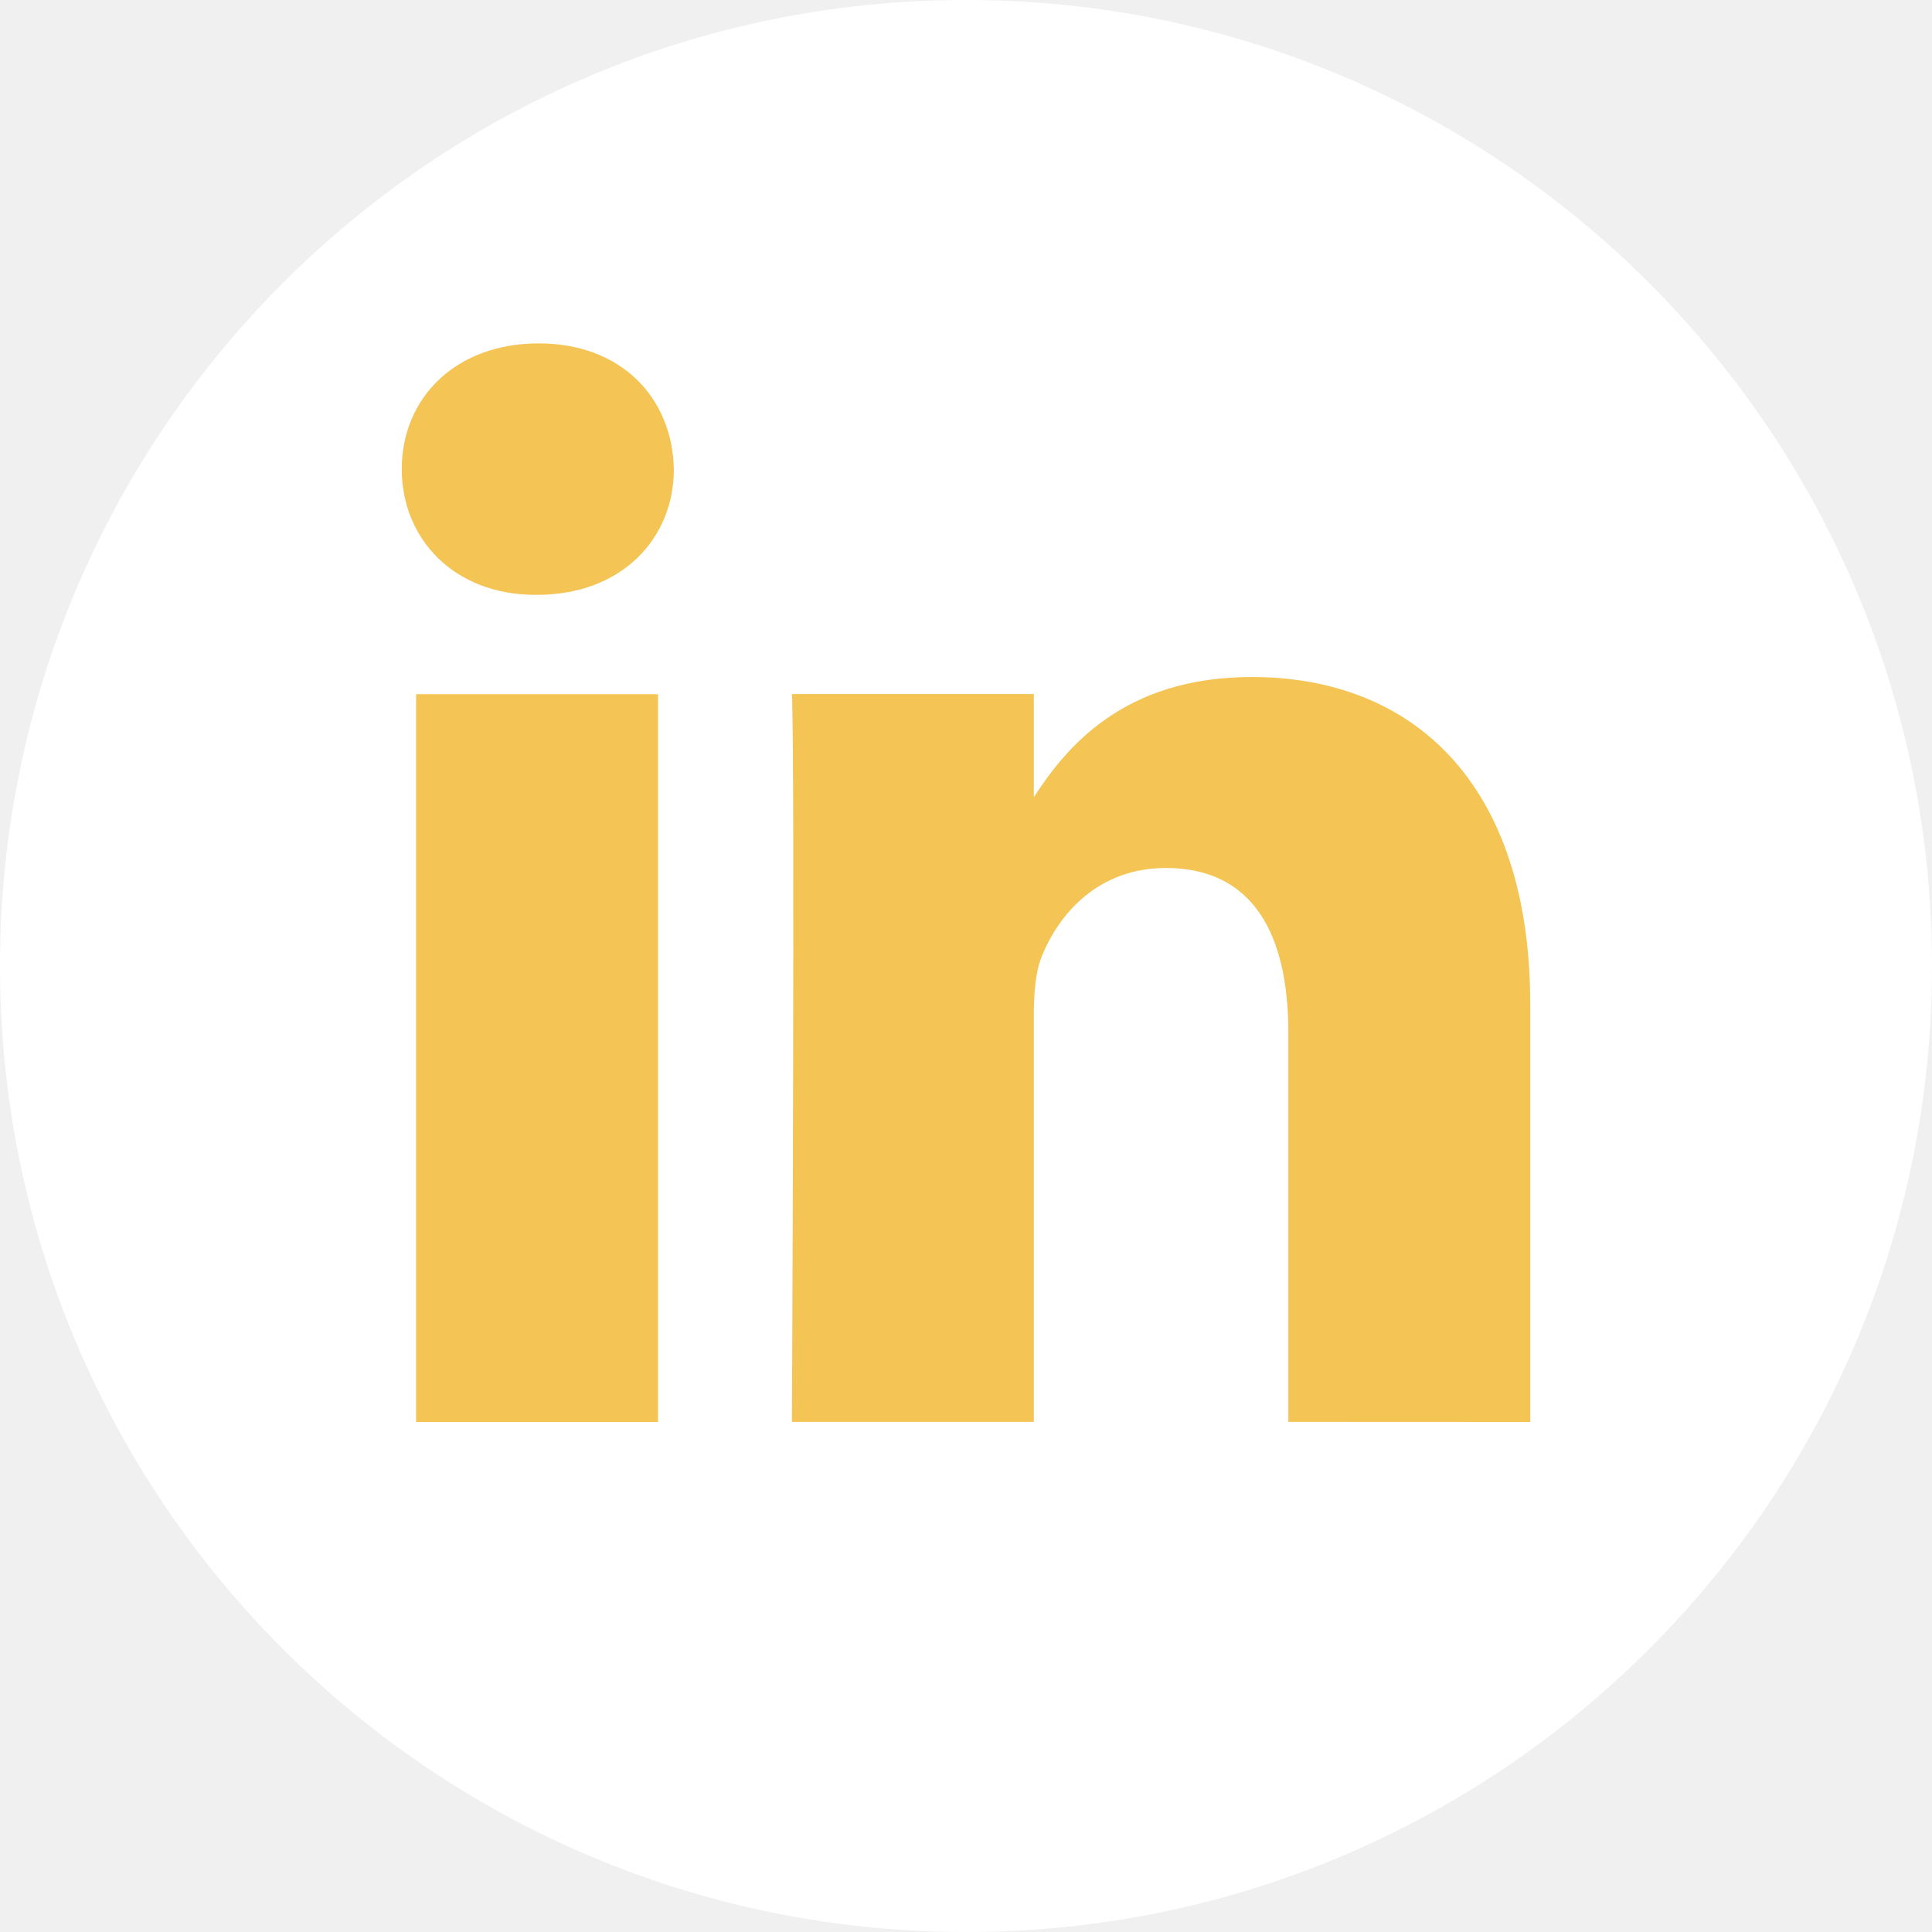
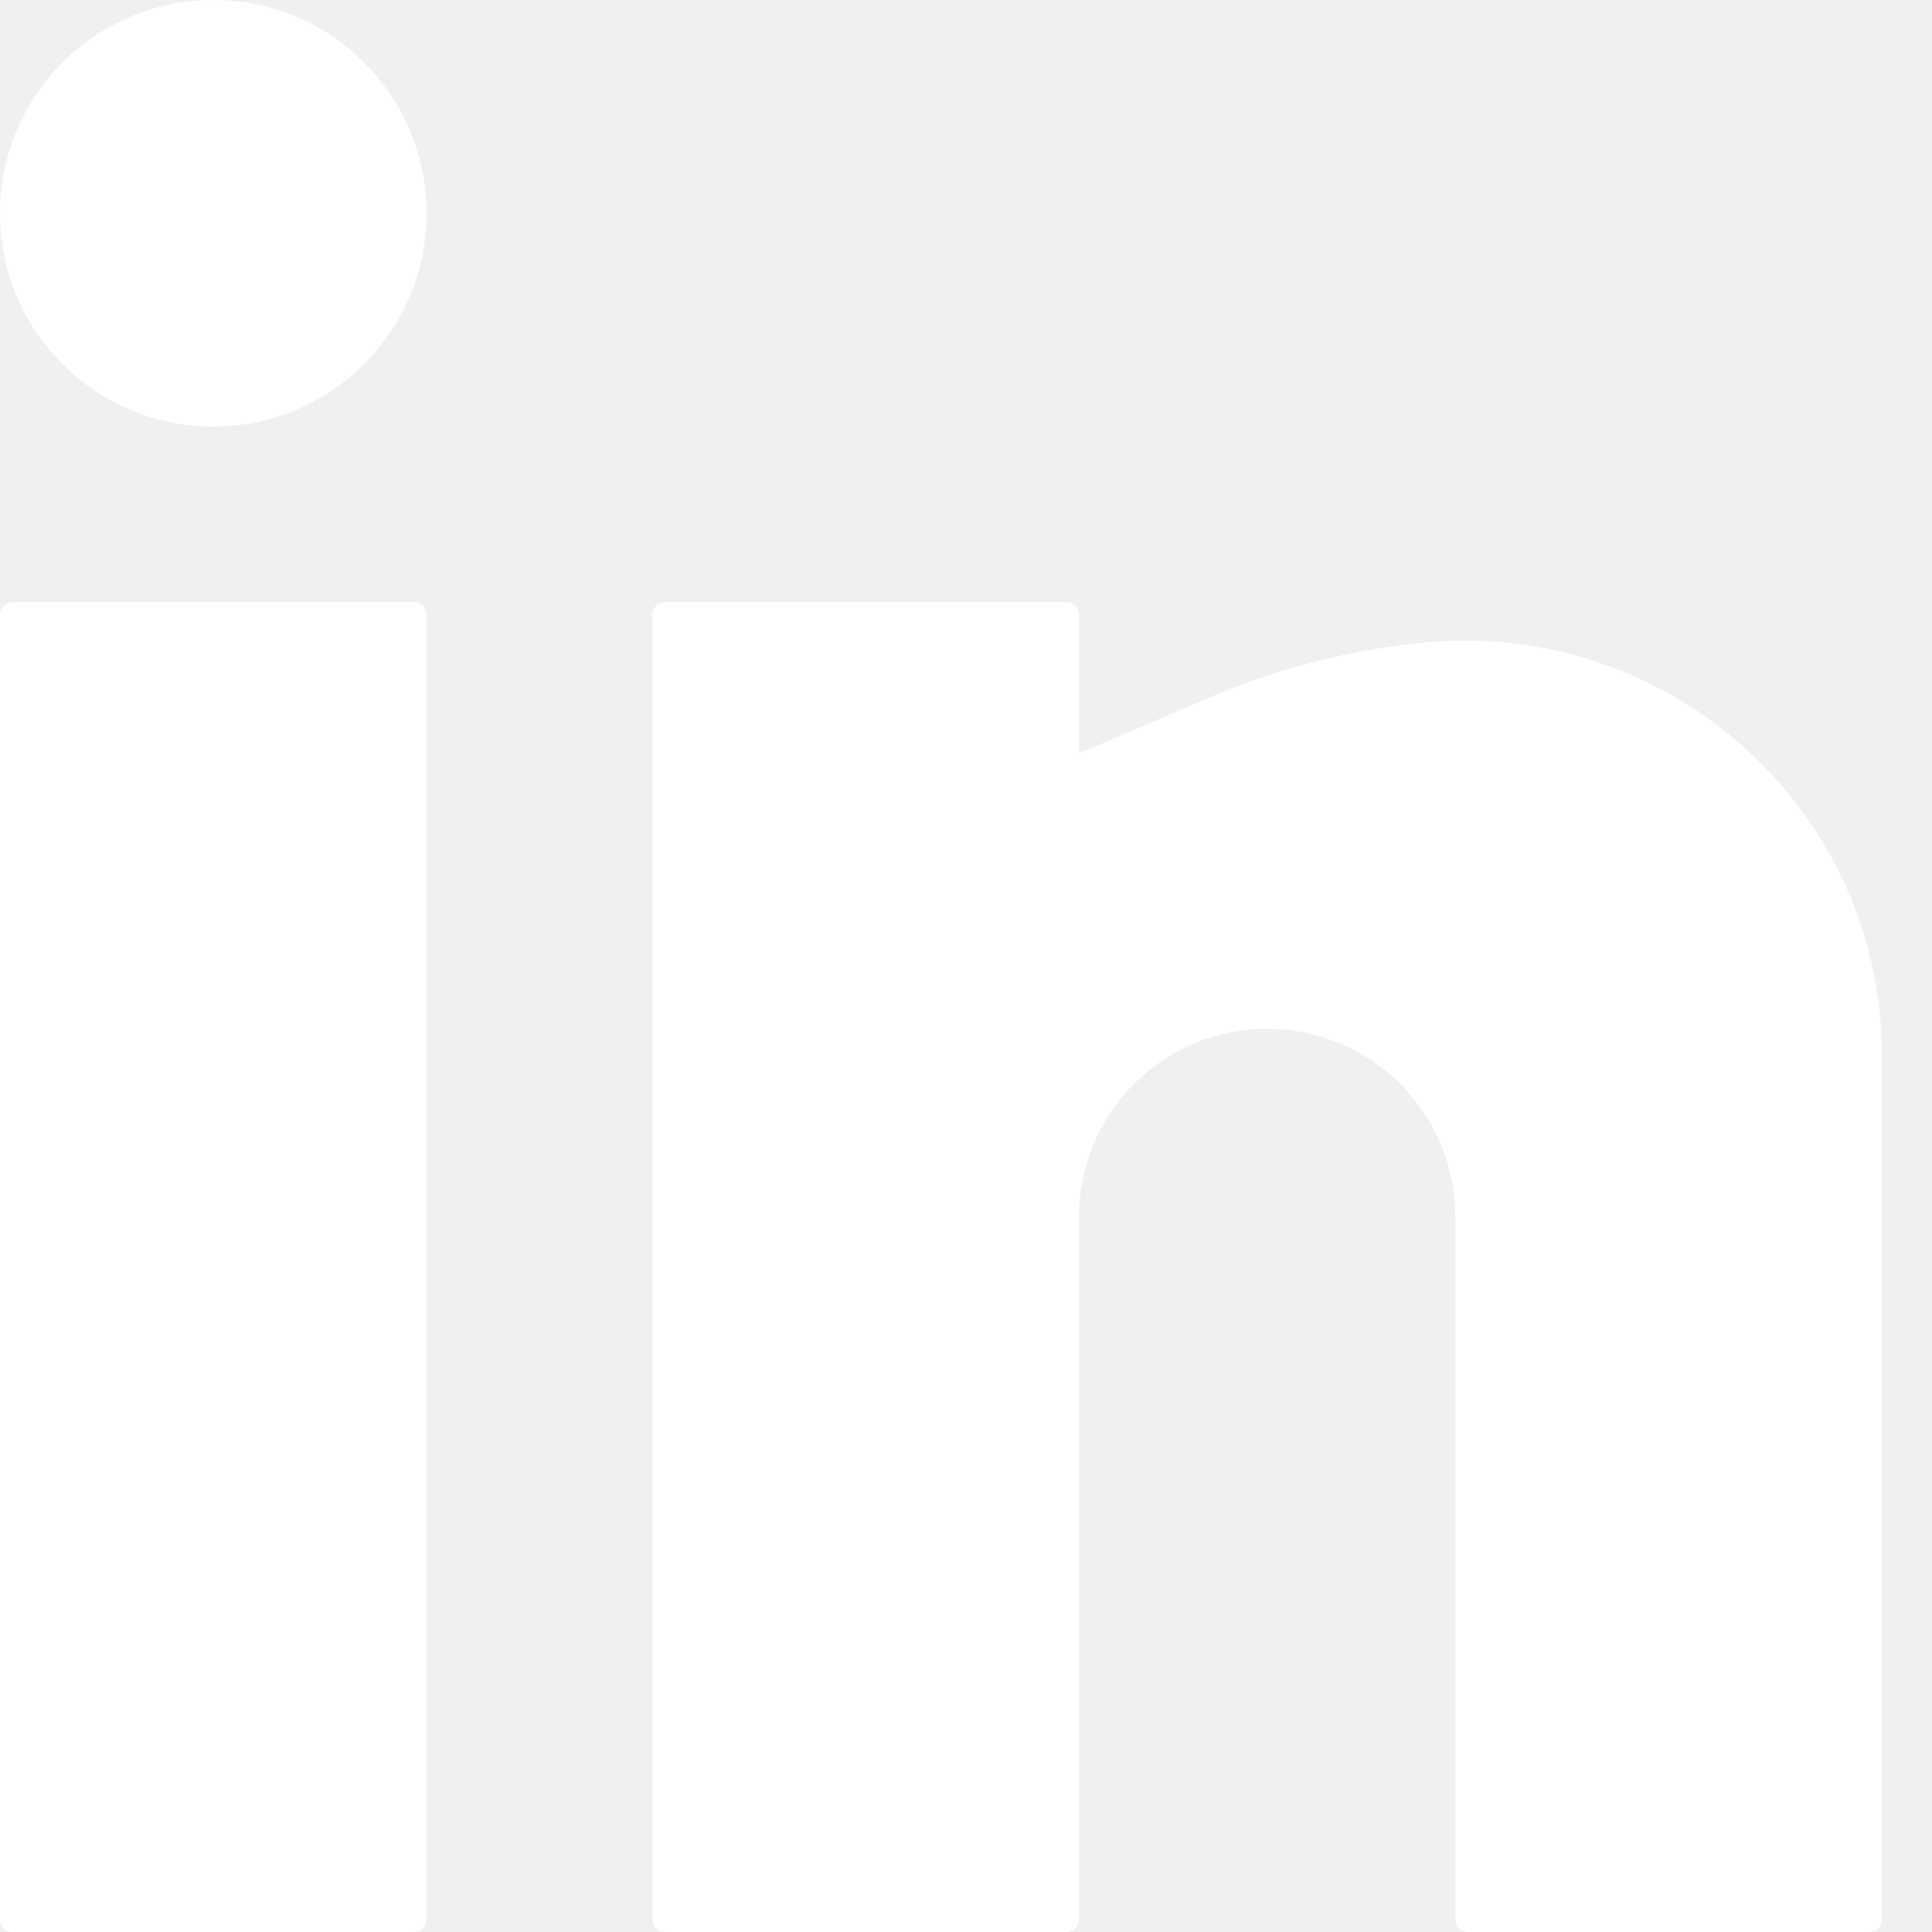
- <svg xmlns="http://www.w3.org/2000/svg" width="19" height="19" viewBox="0 0 19 19" fill="none">
-   <path d="M9.5 19C14.747 19 19 14.747 19 9.5C19 4.253 14.747 0 9.5 0C4.253 0 0 4.253 0 9.5C0 14.747 4.253 19 9.5 19Z" fill="white" />
-   <path d="M15.049 13.984V9.88C15.049 7.681 13.875 6.658 12.31 6.658C11.047 6.658 10.482 7.353 10.167 7.84V6.826H7.788C7.819 7.498 7.788 13.983 7.788 13.983H10.167V9.986C10.167 9.773 10.182 9.559 10.245 9.406C10.417 8.978 10.808 8.536 11.465 8.536C12.326 8.536 12.67 9.192 12.67 10.154V13.983L15.049 13.984ZM5.281 5.85C6.11 5.85 6.627 5.3 6.627 4.614C6.612 3.911 6.11 3.377 5.297 3.377C4.483 3.377 3.951 3.911 3.951 4.614C3.951 5.301 4.467 5.85 5.266 5.85H5.281ZM6.471 13.984V6.827H4.092V13.984H6.471Z" fill="#F4C454" />
+ <svg xmlns="http://www.w3.org/2000/svg" width="15" height="15" viewBox="0 0 15 15" fill="none">
+   <path d="M1.656 0C0.741 0 0 0.741 0 1.656C0 2.57 0.741 3.312 1.656 3.312C2.57 3.312 3.312 2.57 3.312 1.656C3.312 0.741 2.57 0 1.656 0Z" fill="white" />
+   <path d="M0.097 4.675C0.044 4.675 0 4.719 0 4.773V14.903C0 14.956 0.044 15 0.097 15H3.214C3.268 15 3.312 14.956 3.312 14.903V4.773C3.312 4.719 3.268 4.675 3.214 4.675H0.097Z" fill="white" />
+   <path d="M5.162 4.675C5.109 4.675 5.065 4.719 5.065 4.773V14.903C5.065 14.956 5.109 15 5.162 15H8.279C8.333 15 8.377 14.956 8.377 14.903V9.448C8.377 9.061 8.531 8.689 8.805 8.415C9.079 8.141 9.45 7.987 9.838 7.987C10.225 7.987 10.597 8.141 10.871 8.415C11.145 8.689 11.299 9.061 11.299 9.448V14.903C11.299 14.956 11.342 15 11.396 15H14.513C14.567 15 14.61 14.956 14.61 14.903V8.186C14.61 6.295 12.966 4.816 11.084 4.987C10.504 5.039 9.93 5.184 9.395 5.413L8.377 5.849V4.773C8.377 4.719 8.333 4.675 8.279 4.675H5.162Z" fill="white" />
</svg>
